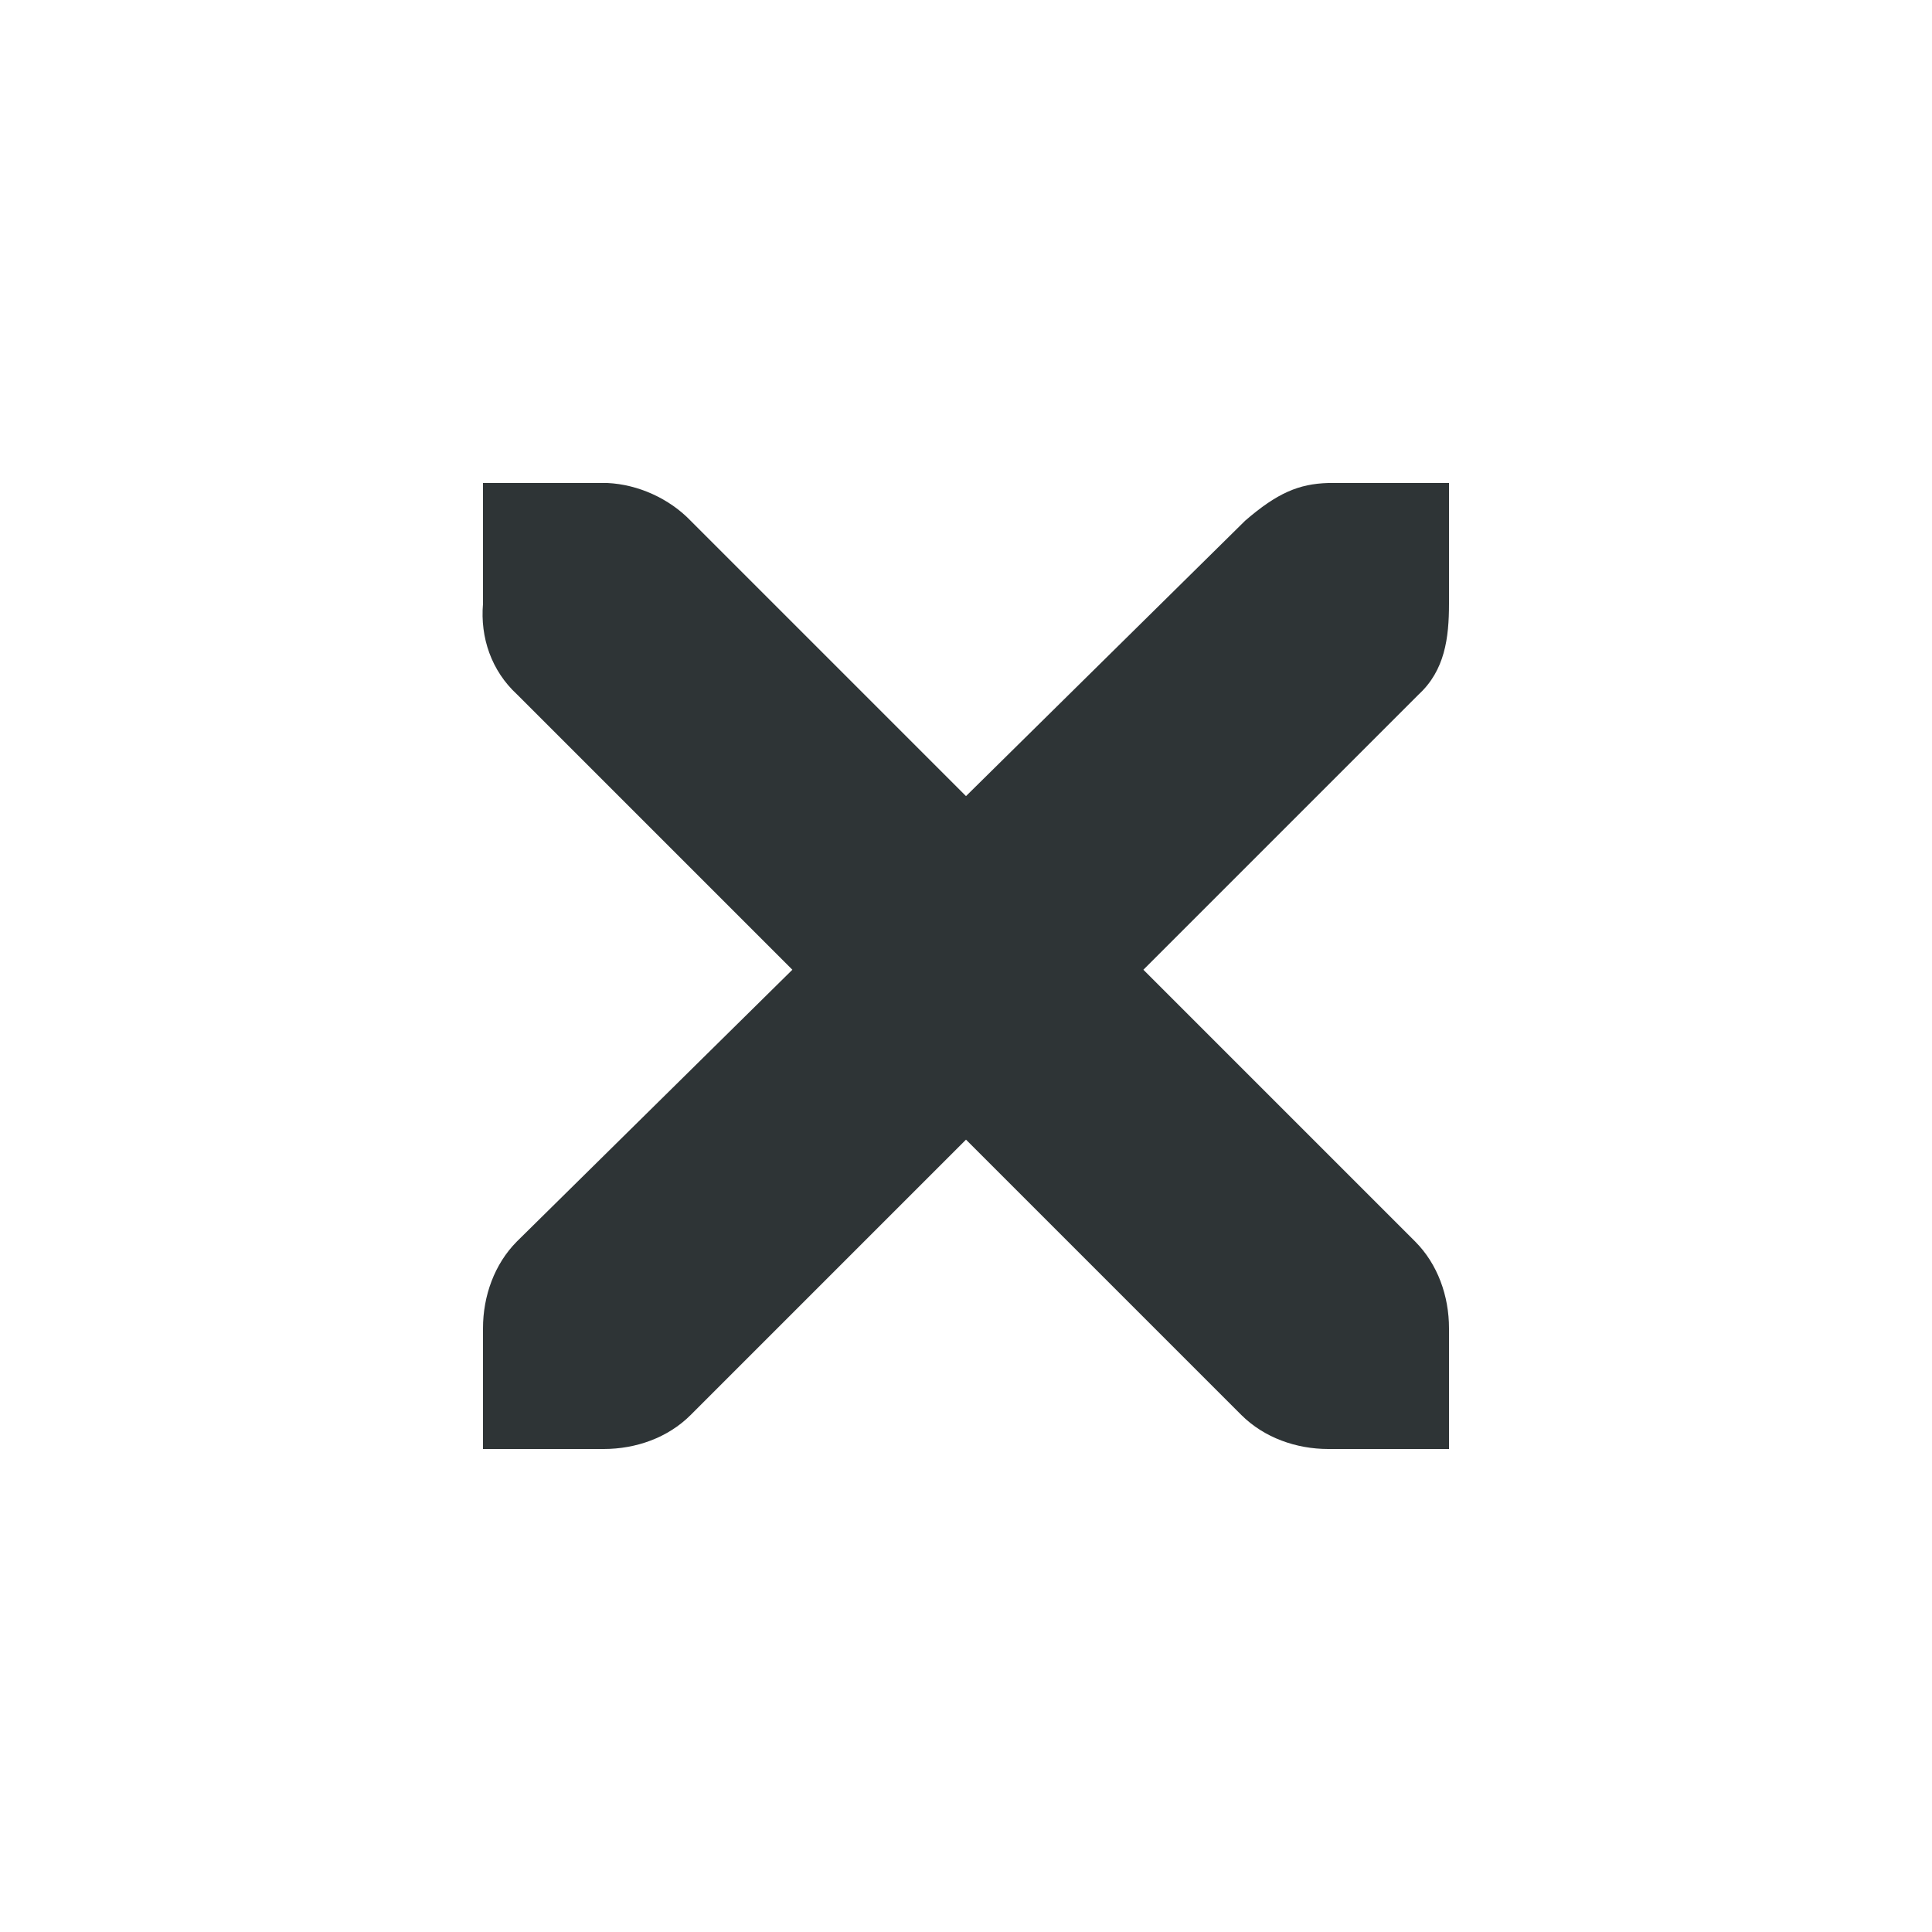
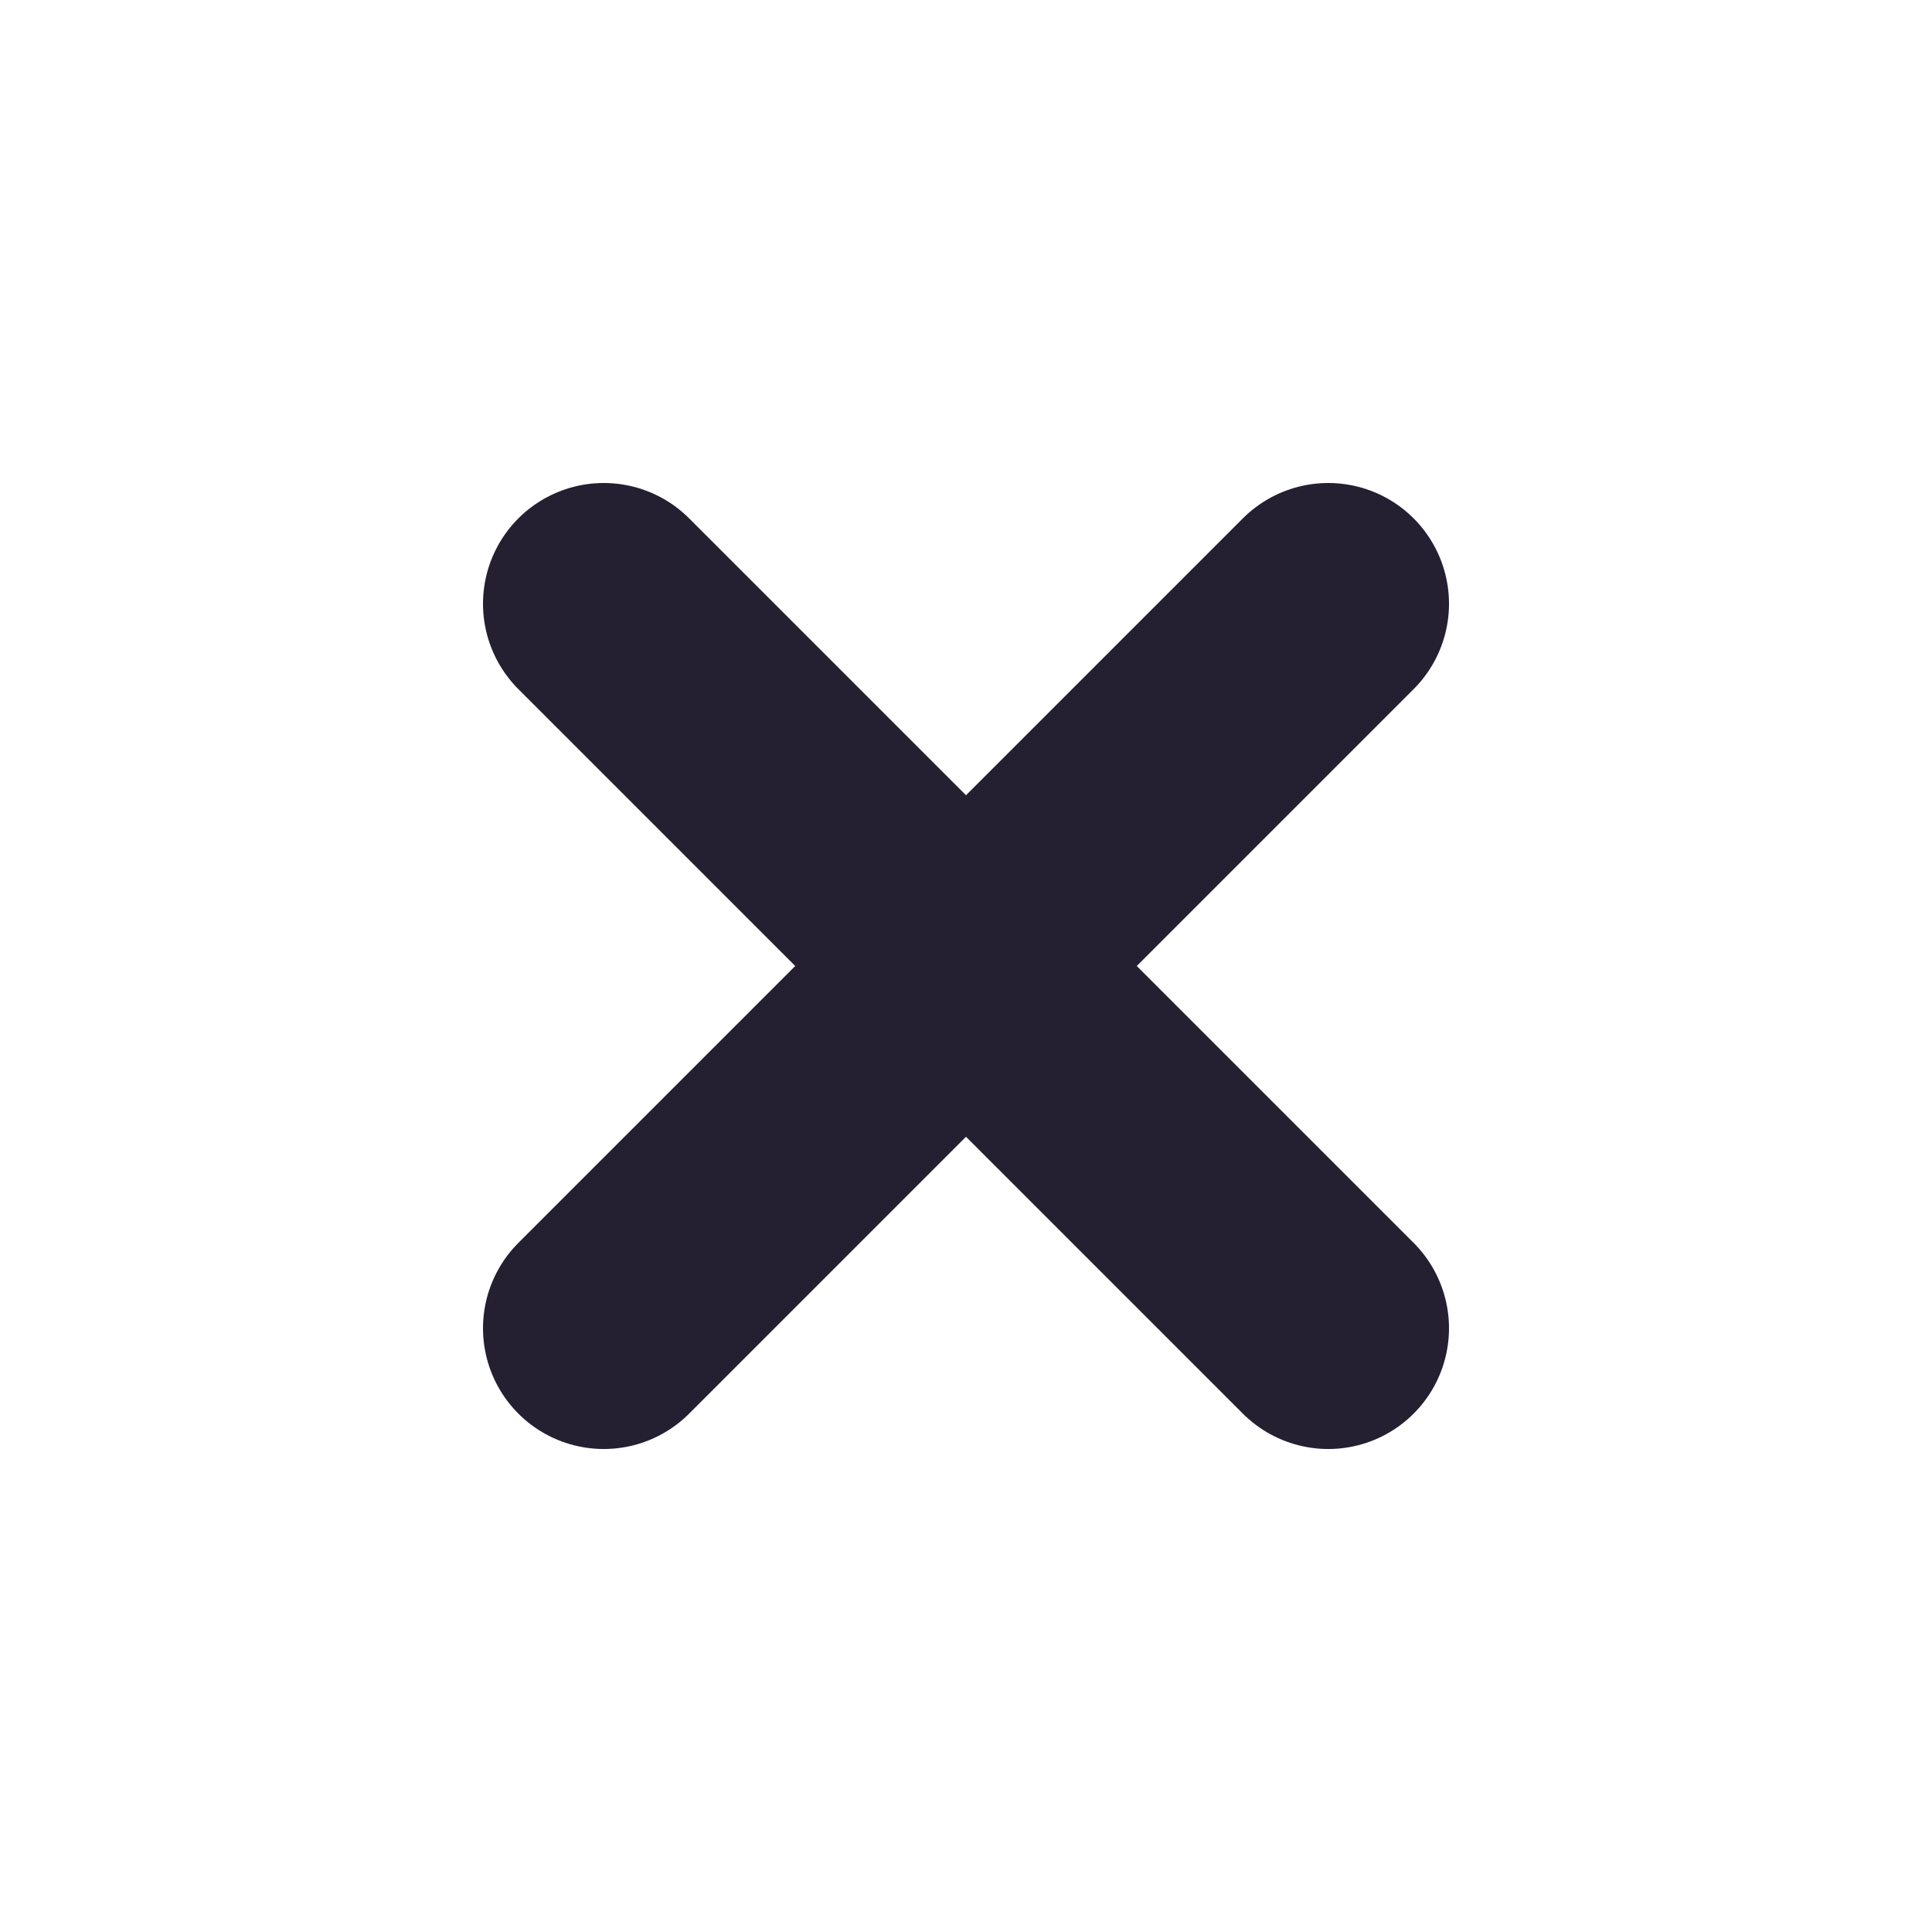
- <svg xmlns="http://www.w3.org/2000/svg" height="16px" viewBox="0 0 16 16" width="16px">
-   <path d="m 4 4 h 1 h 0.031 c 0.254 0.012 0.512 0.129 0.688 0.312 l 2.281 2.281 l 2.312 -2.281 c 0.266 -0.23 0.445 -0.305 0.688 -0.312 h 1 v 1 c 0 0.285 -0.035 0.551 -0.25 0.75 l -2.281 2.281 l 2.25 2.25 c 0.188 0.188 0.281 0.453 0.281 0.719 v 1 h -1 c -0.266 0 -0.531 -0.094 -0.719 -0.281 l -2.281 -2.281 l -2.281 2.281 c -0.188 0.188 -0.453 0.281 -0.719 0.281 h -1 v -1 c 0 -0.266 0.094 -0.531 0.281 -0.719 l 2.281 -2.25 l -2.281 -2.281 c -0.211 -0.195 -0.305 -0.469 -0.281 -0.75 z m 0 0" fill="#2e3436" />
+ <svg xmlns="http://www.w3.org/2000/svg" width="16" height="16" viewBox="0 0 16 16">
+   <path fill="none" d="m5 11 6-6M5 5l6 6" class="foreground-stroke" style="fill:#000;fill-opacity:0;stroke:#241f31;stroke-width:2;stroke-linecap:round;stroke-linejoin:round;paint-order:stroke markers fill" />
</svg>
